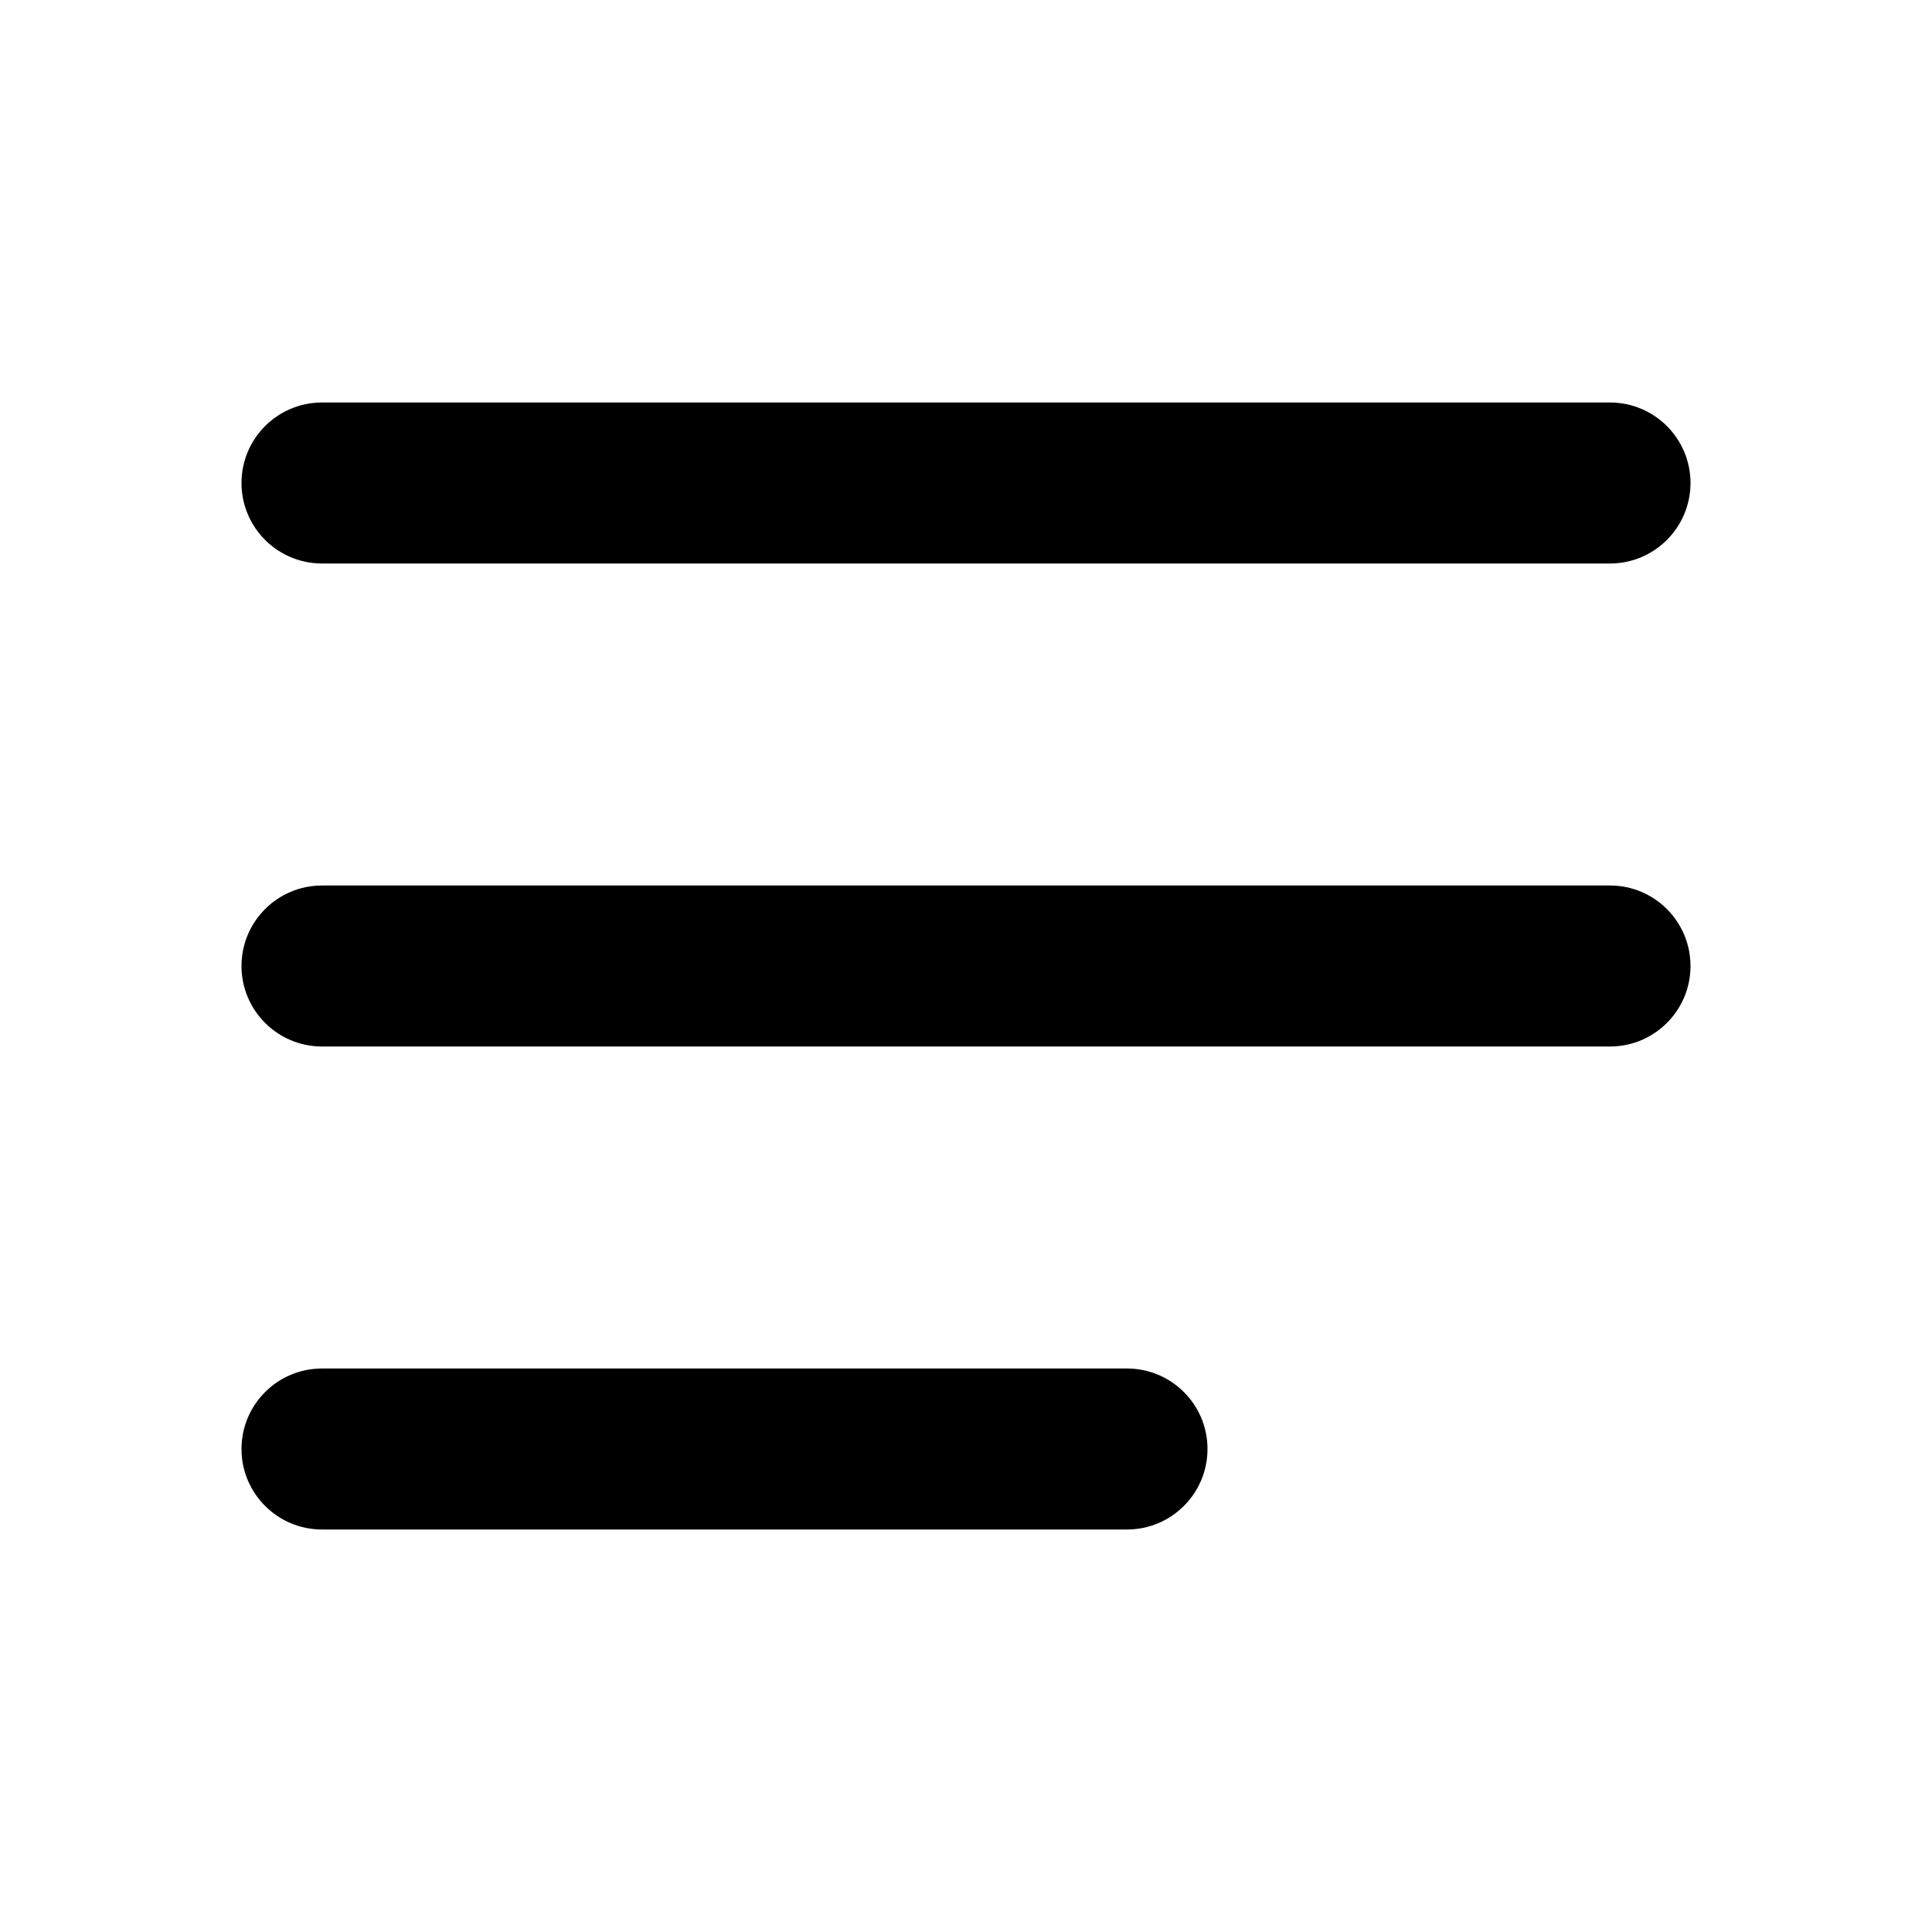
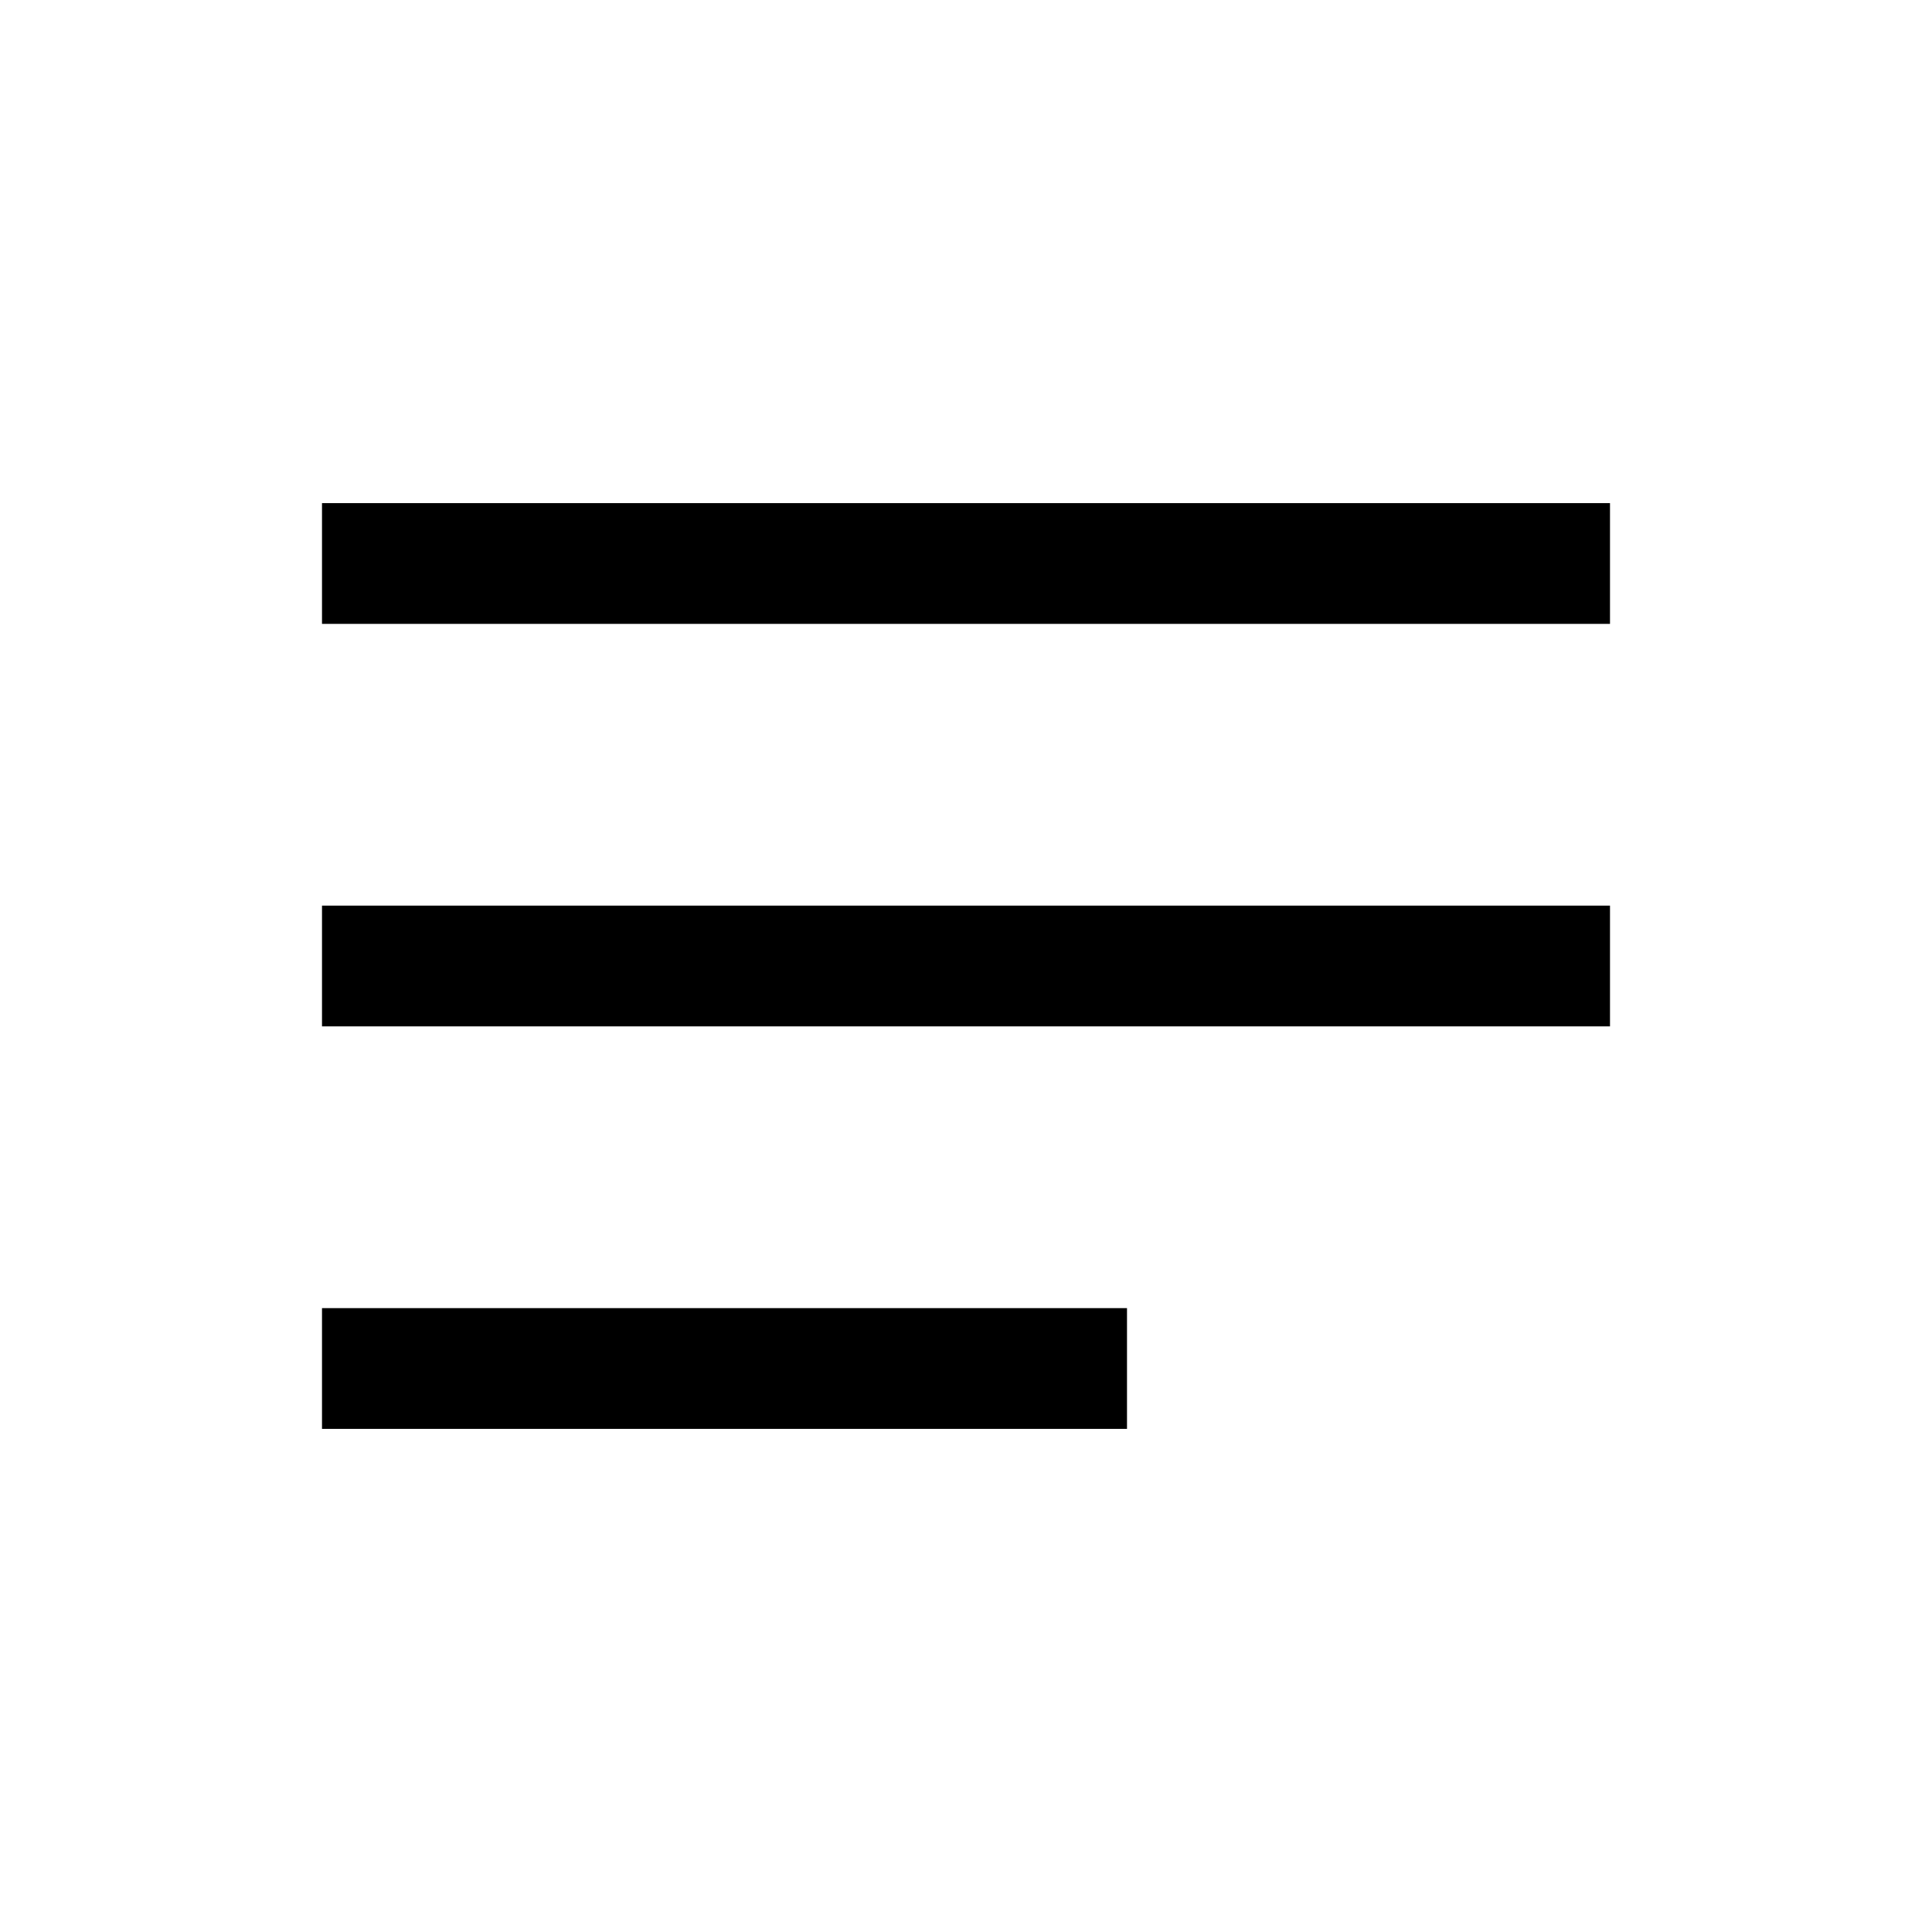
<svg xmlns="http://www.w3.org/2000/svg" width="24" height="24" viewBox="0 0 24 24" fill="none">
-   <path d="M20 5H4C3.448 5 3 5.448 3 6C3 6.552 3.448 7 4 7H20C20.552 7 21 6.552 21 6C21 5.448 20.552 5 20 5Z" fill="black" />
-   <path d="M20 11H4C3.448 11 3 11.448 3 12C3 12.552 3.448 13 4 13H20C20.552 13 21 12.552 21 12C21 11.448 20.552 11 20 11Z" fill="black" />
-   <path d="M14 17H4C3.448 17 3 17.448 3 18C3 18.552 3.448 19 4 19H14C14.552 19 15 18.552 15 18C15 17.448 14.552 17 14 17Z" fill="black" />
+   <path d="M20 7.75H4V6.25H20V7.75ZM20 12.75H4V11.25H20V12.75ZM14 17.75H4V16.25H14V17.75Z" fill="black" />
</svg>
